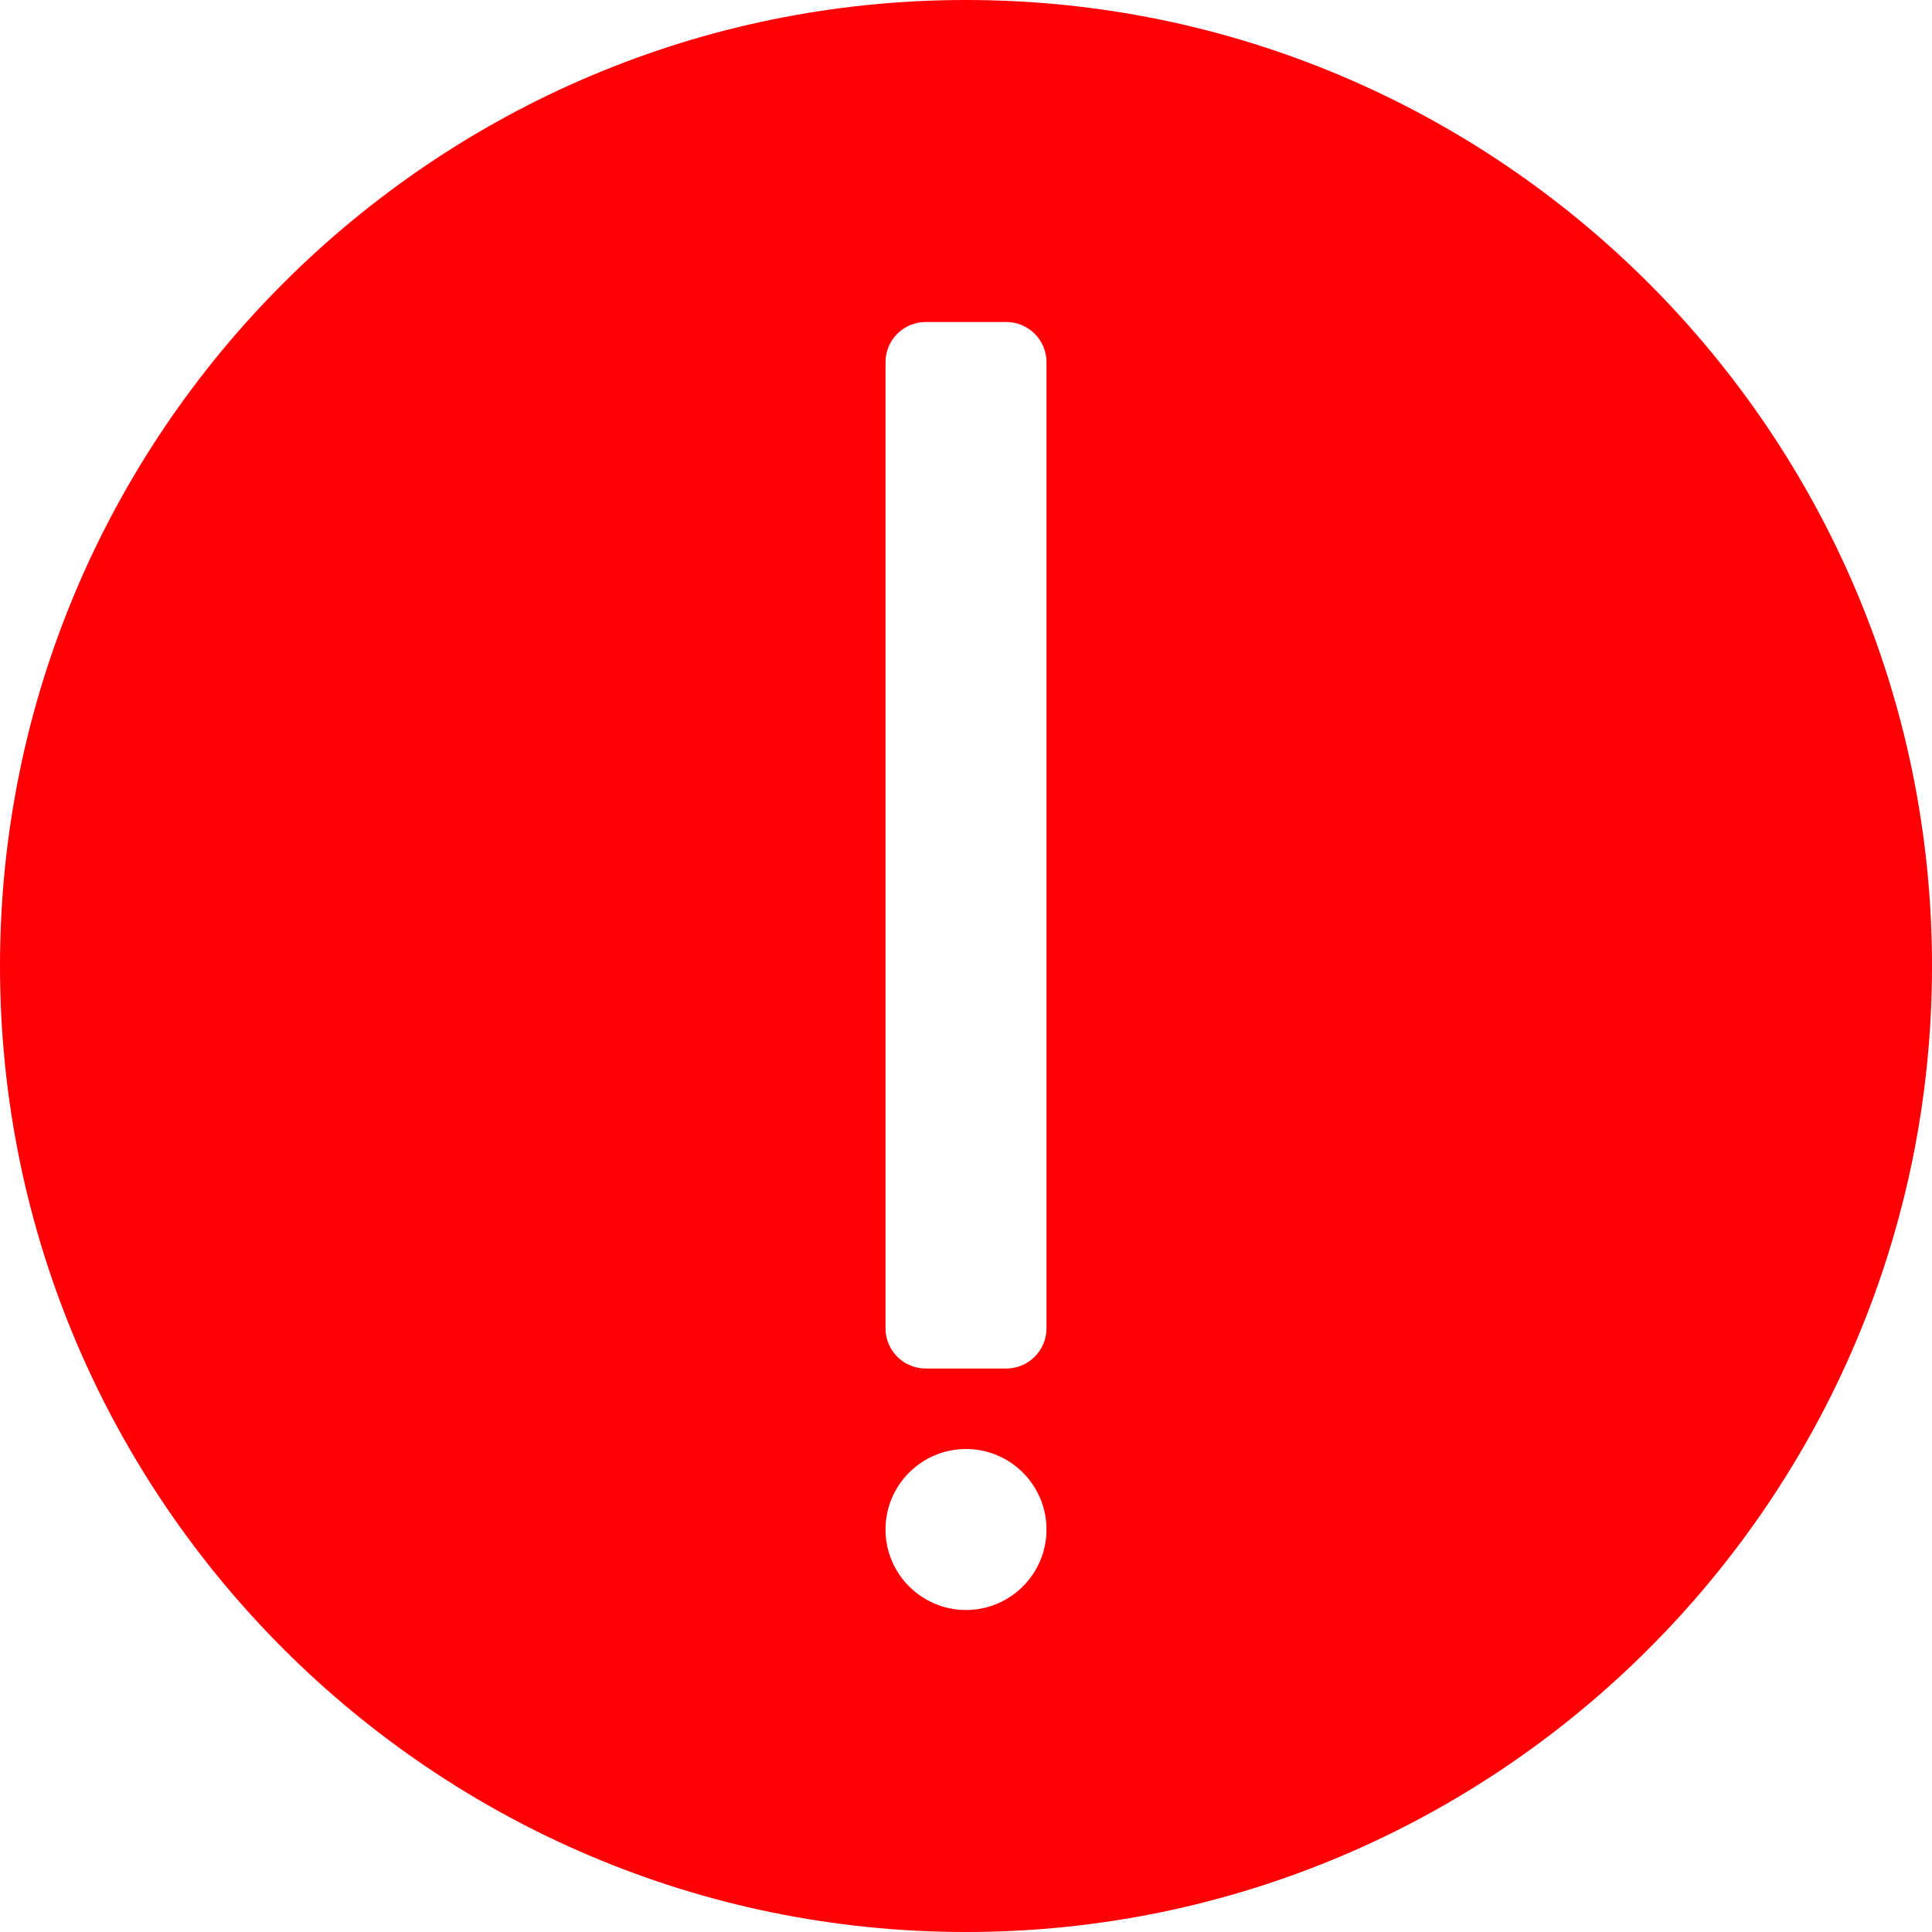
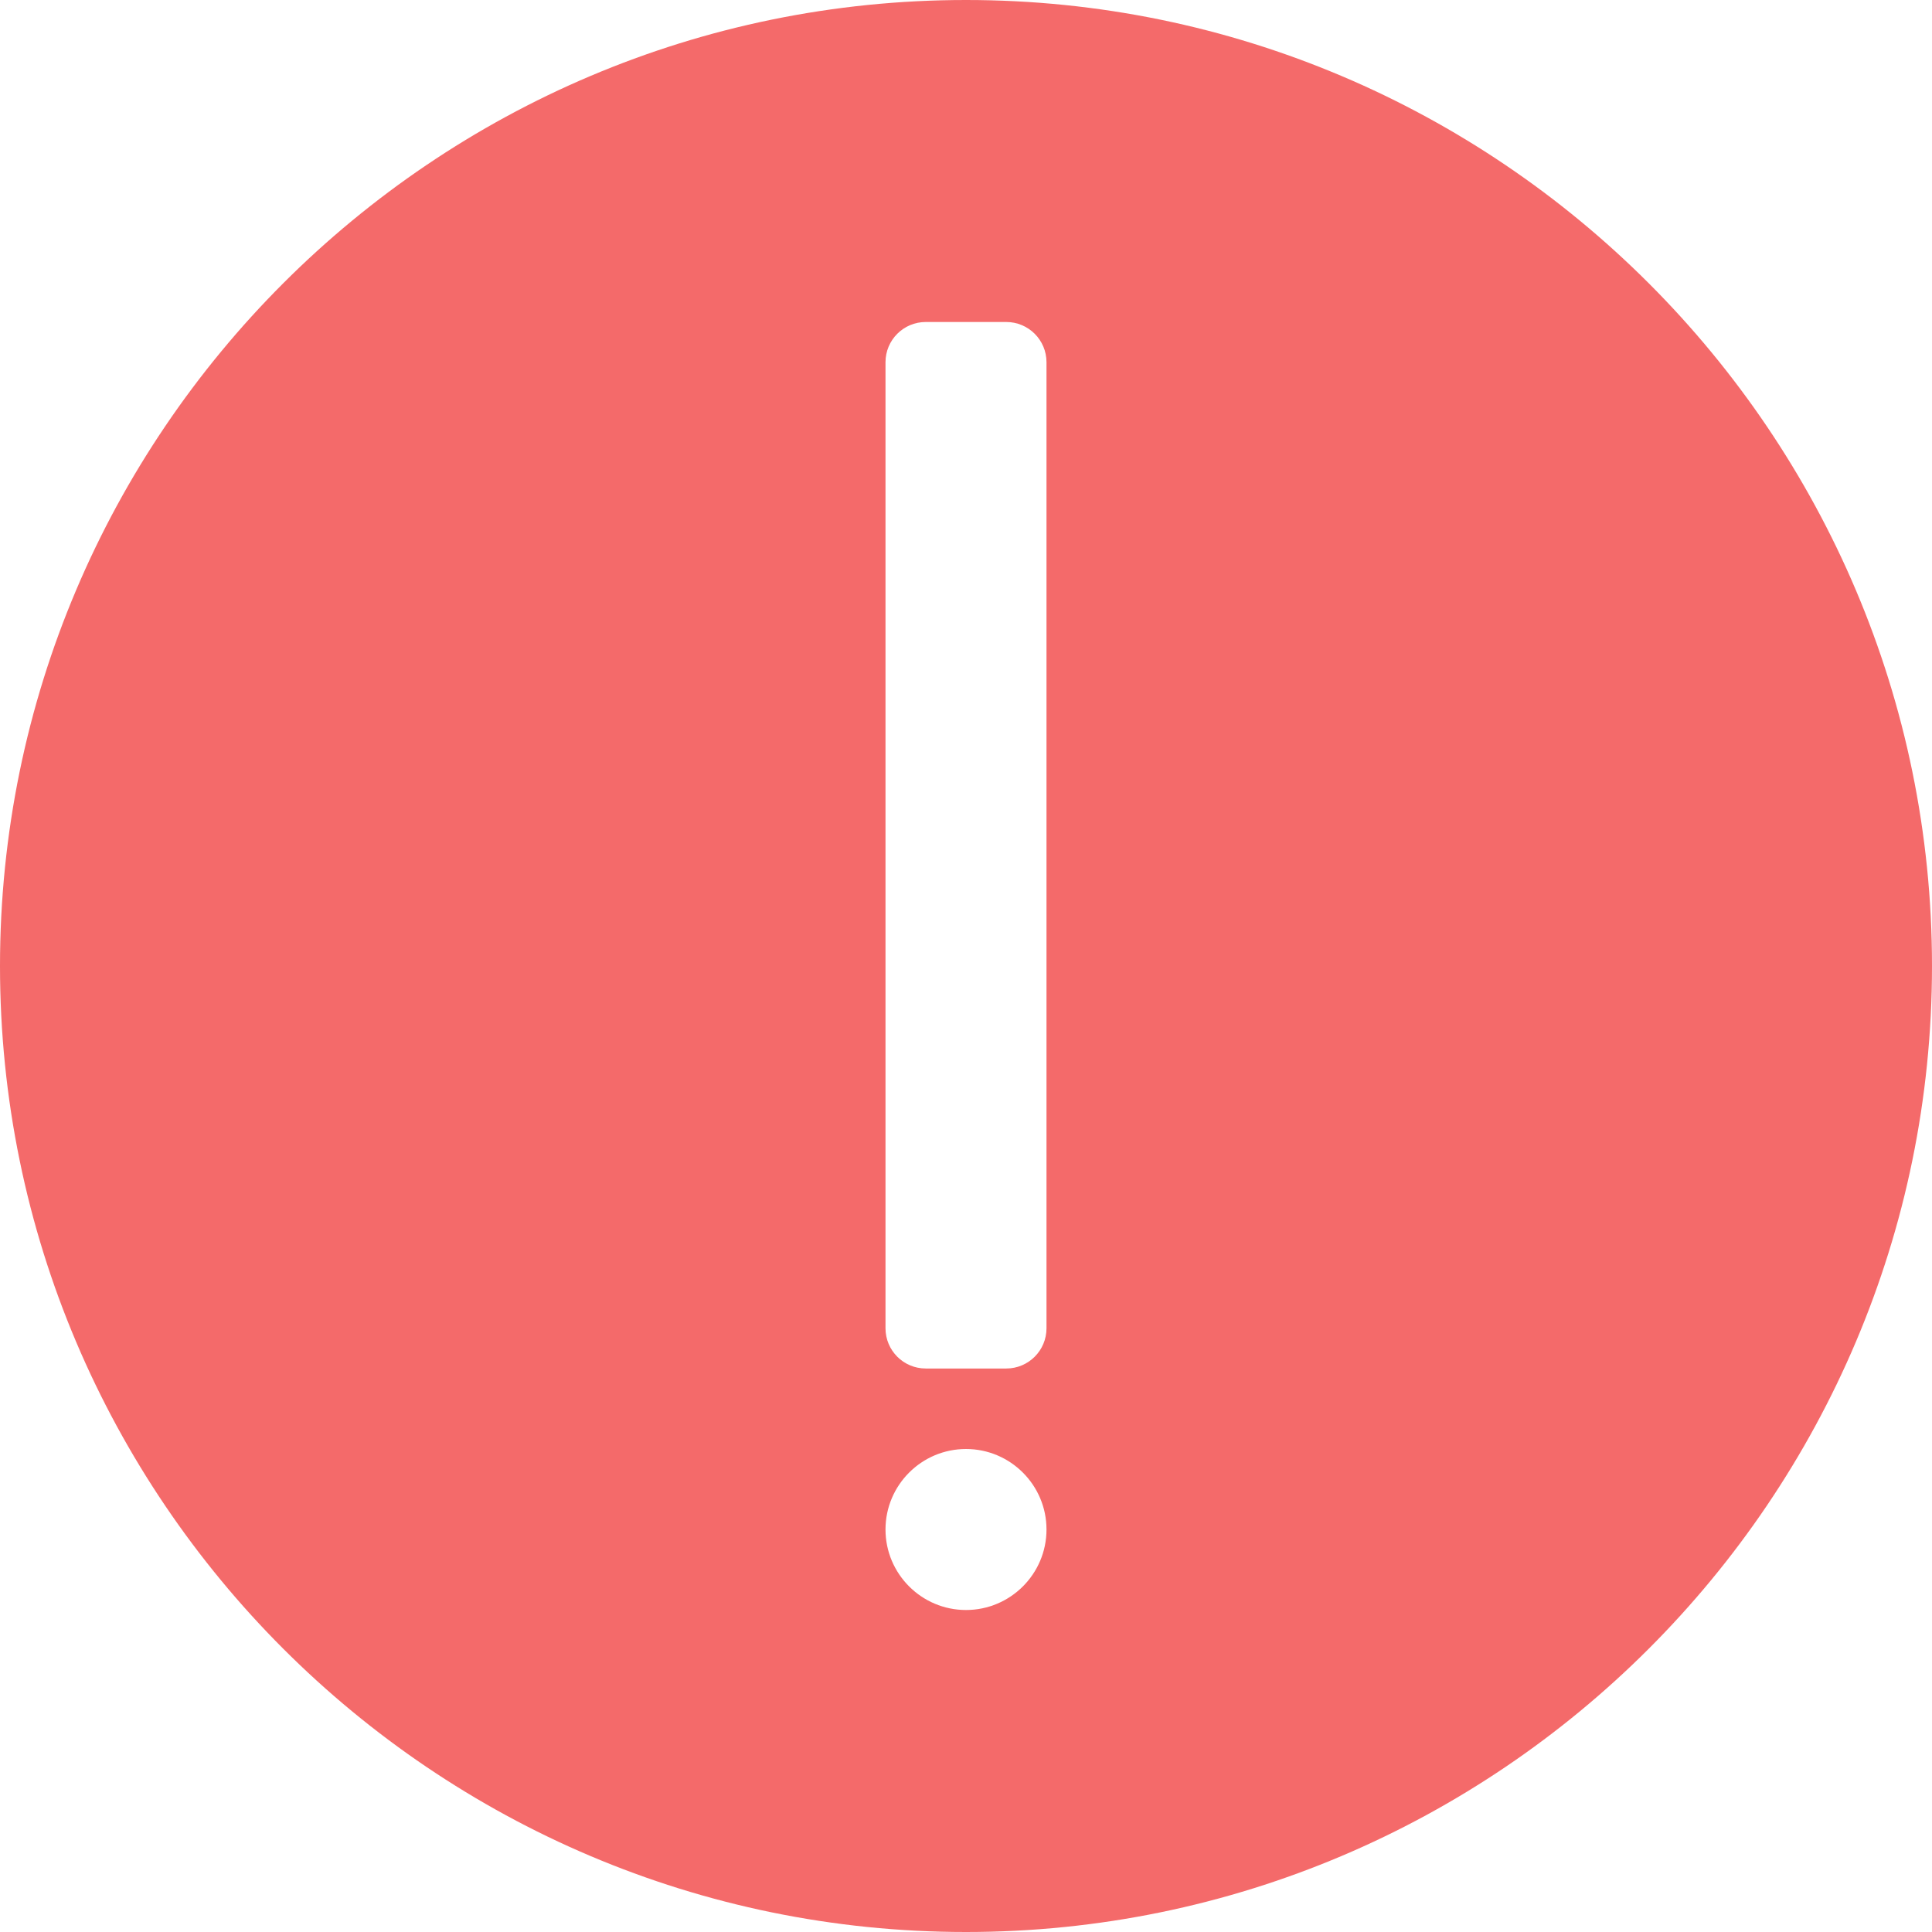
- <svg xmlns="http://www.w3.org/2000/svg" version="1.1" id="Capa_1" fill="#FF0006" x="0px" y="0px" viewBox="0 0 512 512" style="enable-background:new 0 0 512 512;" xml:space="preserve">
+ <svg xmlns="http://www.w3.org/2000/svg" version="1.1" id="Capa_1" fill="#f46a6a" x="0px" y="0px" viewBox="0 0 512 512" style="enable-background:new 0 0 512 512;" xml:space="preserve">
  <g>
    <g>
      <path d="M256,0C114.833,0,0,114.844,0,256s114.833,256,256,256s256-114.844,256-256S397.167,0,256,0z M256,426.667    c-11.771,0-21.333-9.573-21.333-21.333c0-11.76,9.563-21.333,21.333-21.333s21.333,9.573,21.333,21.333    C277.333,417.094,267.771,426.667,256,426.667z M277.333,352c0,5.896-4.771,10.667-10.667,10.667h-21.333    c-5.896,0-10.667-4.771-10.667-10.667V96c0-5.896,4.771-10.667,10.667-10.667h21.333c5.896,0,10.667,4.771,10.667,10.667V352z" />
    </g>
  </g>
  <g>
</g>
  <g>
</g>
  <g>
</g>
  <g>
</g>
  <g>
</g>
  <g>
</g>
  <g>
</g>
  <g>
</g>
  <g>
</g>
  <g>
</g>
  <g>
</g>
  <g>
</g>
  <g>
</g>
  <g>
</g>
  <g>
</g>
</svg>
